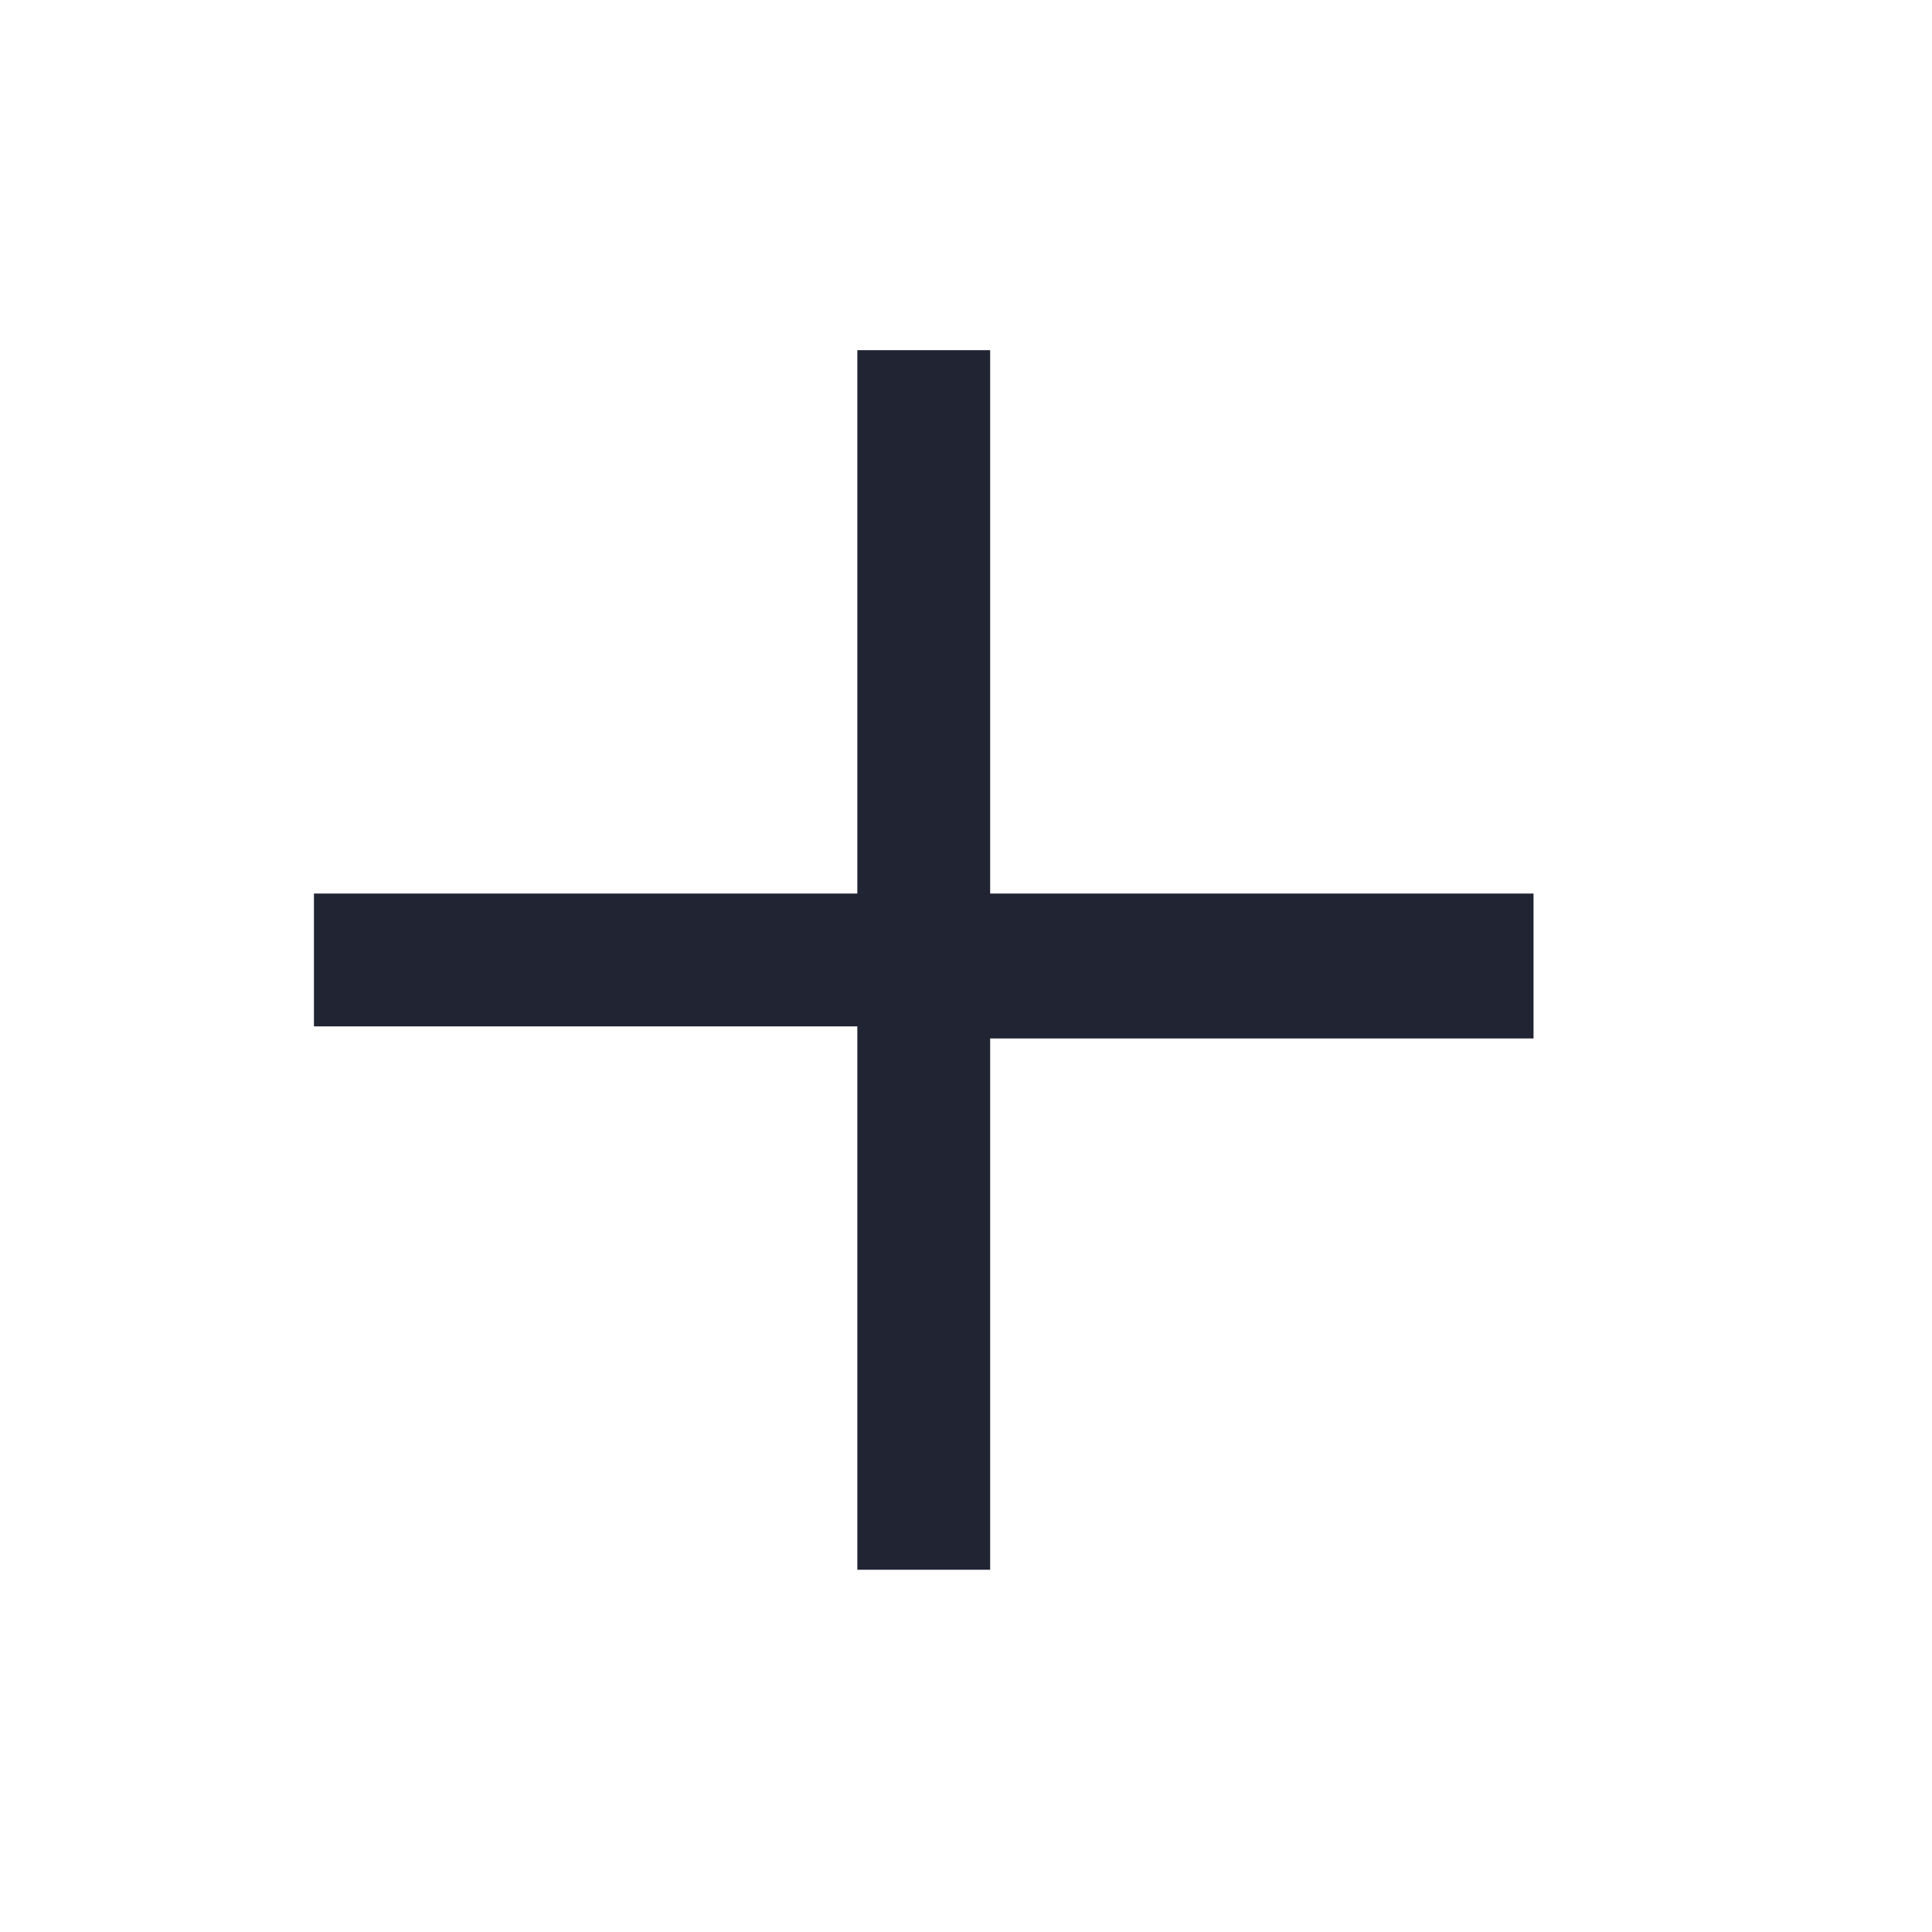
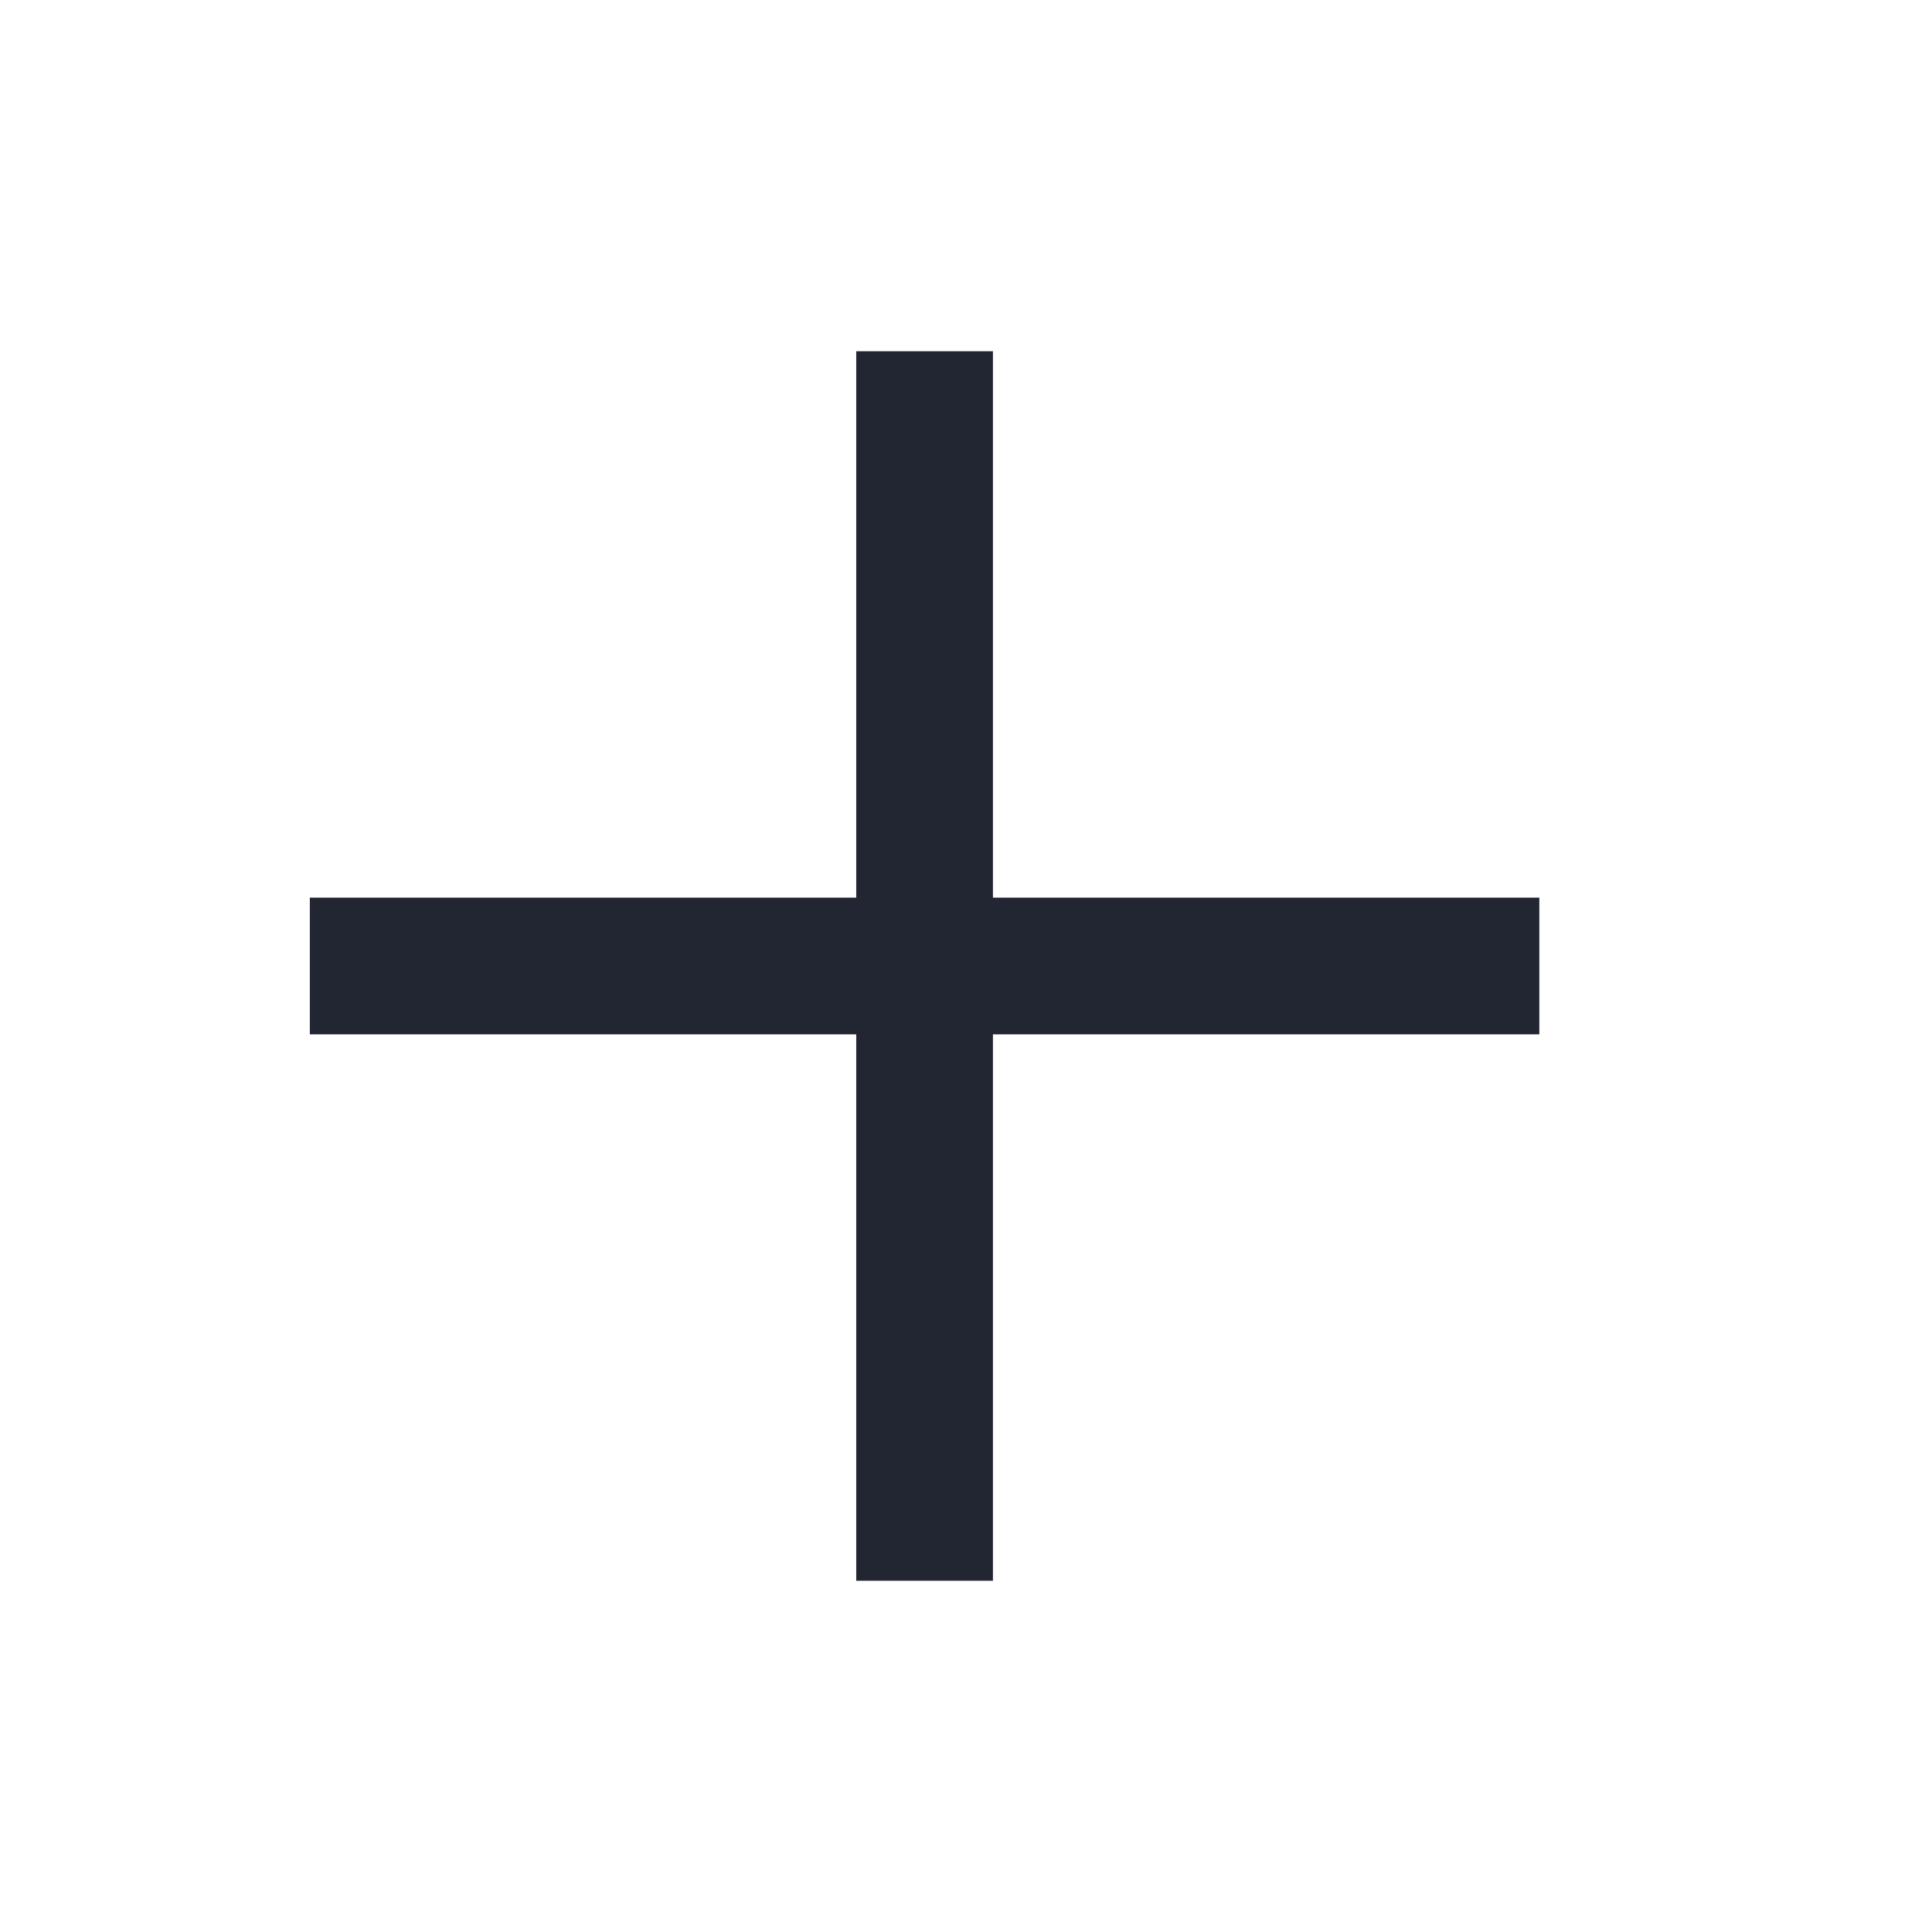
- <svg xmlns="http://www.w3.org/2000/svg" version="1.1" id="Layer_1" x="0px" y="0px" viewBox="0 0 16 16" style="enable-background:new 0 0 16 16;" xml:space="preserve">
-   <style type="text/css">
- 	.st0{fill-rule:evenodd;clip-rule:evenodd;fill:#202433;}
- </style>
-   <path class="st0" d="M8.2,2.9H7.1v4.5H2.6v1.1h4.5V13h1.1V8.6h4.5V7.4H8.2V2.9z" />
+ <svg xmlns="http://www.w3.org/2000/svg" width="16" height="16" viewBox="0 0 16 16" fill="none">
+   <path fill-rule="evenodd" clip-rule="evenodd" d="M8.223 2.909L7.091 2.909V7.434L2.566 7.434V8.566L7.091 8.566V13.091L8.223 13.091L8.223 8.566H12.748V7.434H8.223L8.223 2.909Z" fill="#222532" />
</svg>
